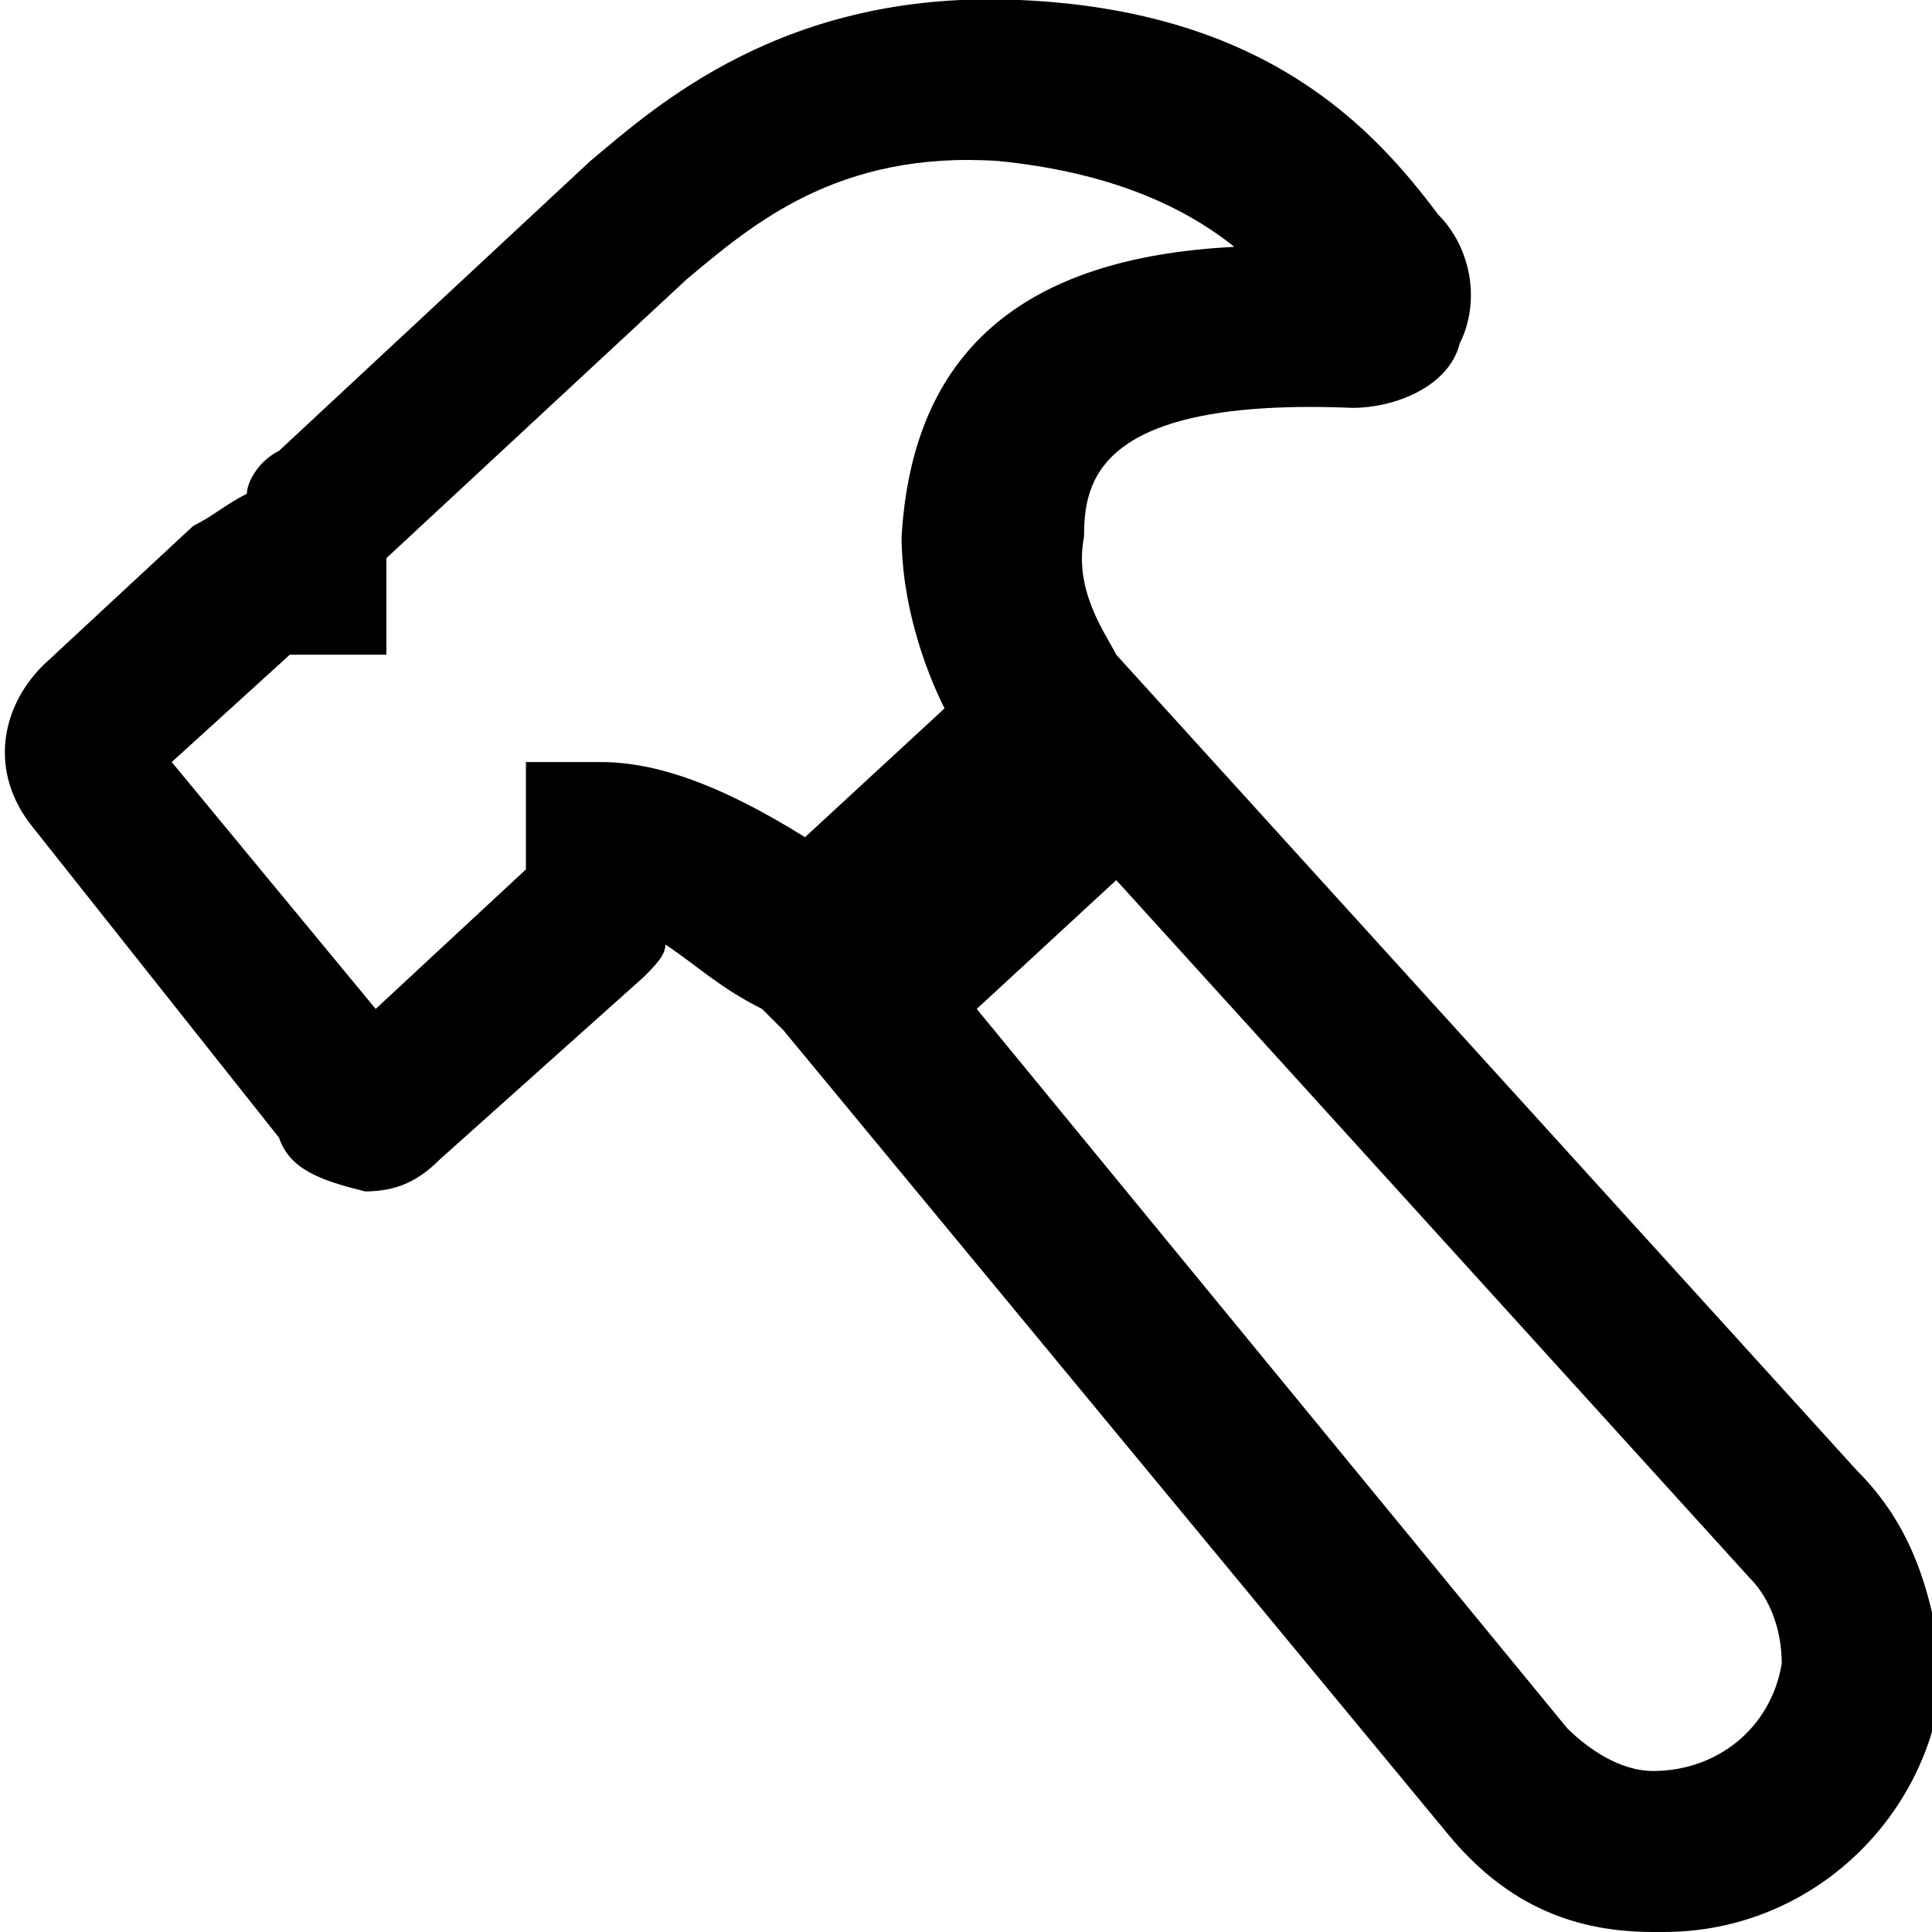
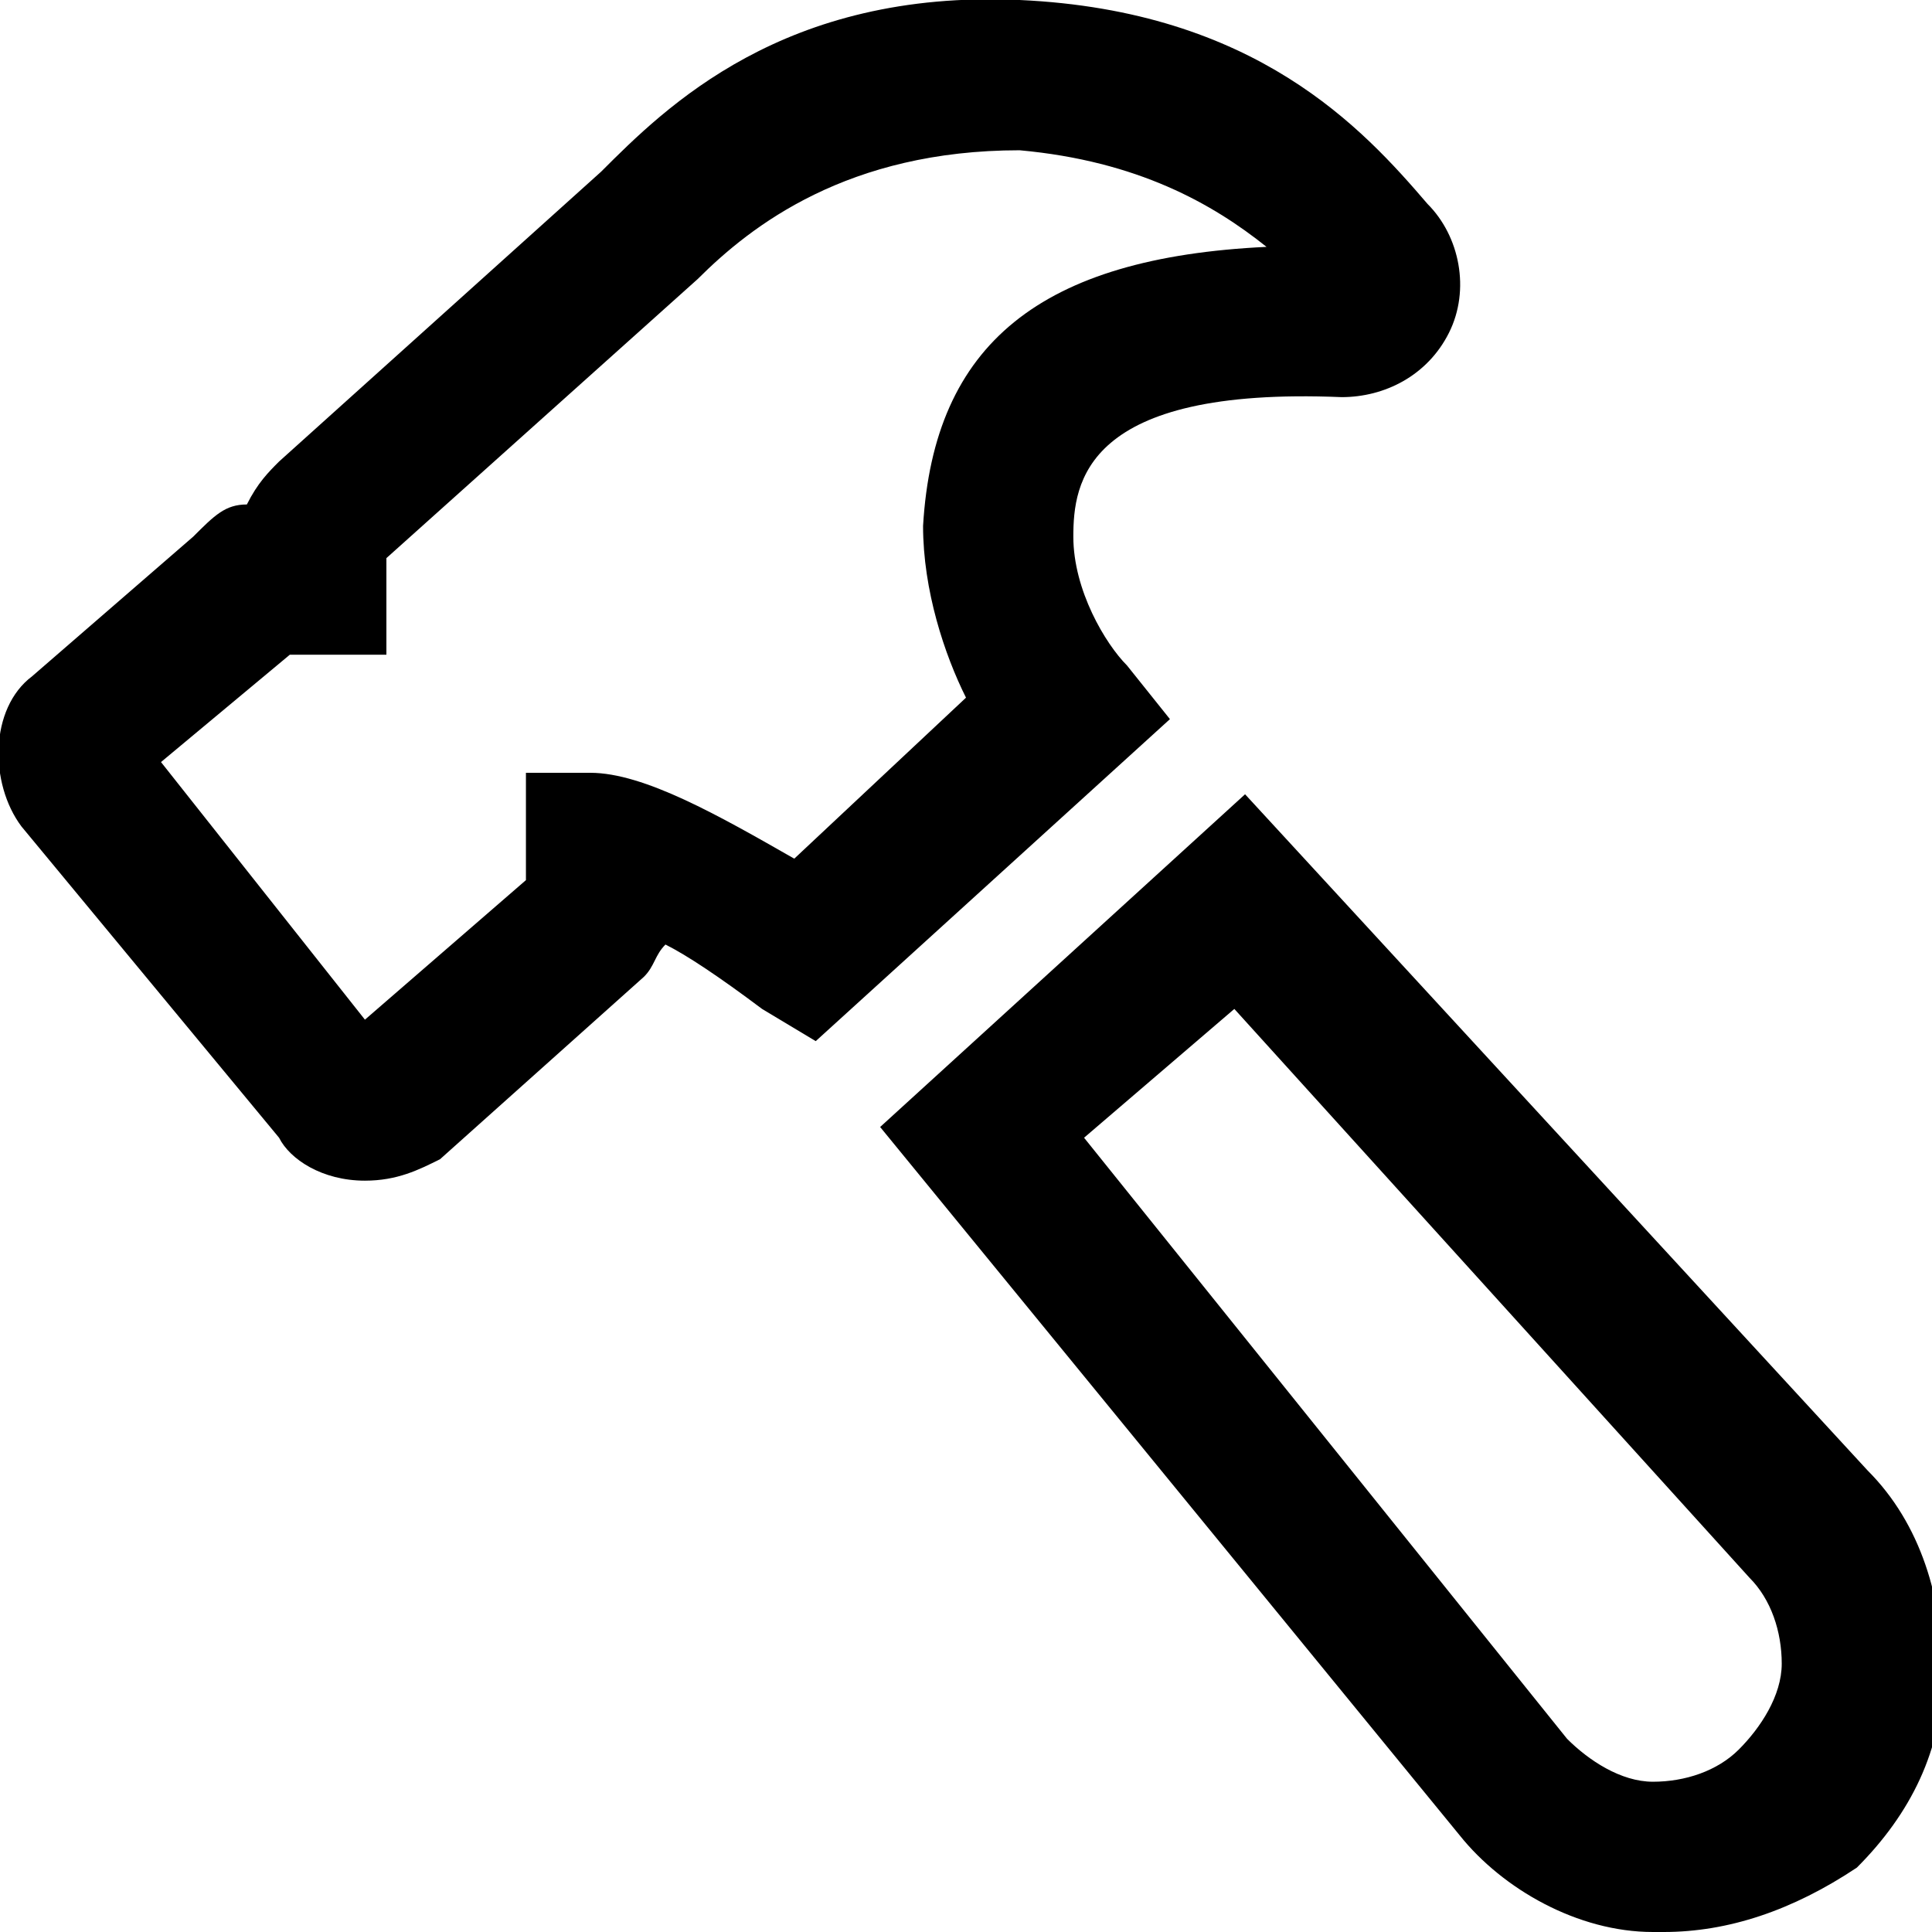
<svg xmlns="http://www.w3.org/2000/svg" x="0px" y="0px" viewBox="0 0 18 18">
-   <style type="text/css"> .st0{fill:#000000;}</style>
-   <path class="st0" d="M17.3,13.7l-6.9-7.6l0,0C10.3,5.9,10,5.5,10.1,5c0-0.5,0.1-1.3,2.5-1.2c0.4,0,0.9-0.2,1-0.6 c0.2-0.4,0.1-0.9-0.2-1.2C12.8,1.2,11.8,0.1,9.5,0c-2.2-0.1-3.4,1-4,1.5L2.6,4.2C2.4,4.3,2.3,4.5,2.3,4.6C2.1,4.7,2,4.8,1.8,4.9 L0.4,6.2l0,0c-0.4,0.4-0.5,1-0.1,1.5l2.3,2.9C2.7,10.9,3,11,3.4,11.1c0,0,0,0,0,0c0.3,0,0.5-0.1,0.7-0.3L6,9.1 C6.1,9,6.2,8.9,6.2,8.8C6.5,9,6.7,9.2,7.1,9.4l0.2,0.2l6.2,7.5c0.5,0.6,1.1,0.9,1.9,0.9c0,0,0.1,0,0.1,0c1.4,0,2.5-1.1,2.6-2.4 C18,14.8,17.8,14.2,17.3,13.7z M5.6,7.1l-0.7,0l0,1L3.5,9.4L1.6,7.1l1.1-1l0.9,0l0-0.9l2.8-2.6c0.6-0.5,1.4-1.2,2.9-1.1 c1,0.1,1.7,0.4,2.2,0.8c-2,0.1-3,1-3.1,2.7c0,0.6,0.2,1.2,0.4,1.6L7.5,7.8C6.7,7.3,6.1,7.1,5.6,7.1z M15.4,16.5 c-0.3,0-0.6-0.2-0.8-0.4L9.1,9.4l1.3-1.2l5.9,6.5h0c0.2,0.2,0.3,0.5,0.3,0.8C16.5,16.1,16,16.5,15.4,16.5z" />
+   <path d="M3.4,11C3.4,11,3.4,11,3.4,11c-0.4,0-0.7-0.2-0.8-0.4L0.2,7.7c-0.3-0.4-0.3-1.1,0.1-1.4l0,0l1.5-1.3C2,4.8,2.1,4.7,2.3,4.7 c0.1-0.2,0.2-0.3,0.3-0.4l3-2.7C6.2,1,7.3-0.1,9.5,0c2.2,0.1,3.2,1.2,3.8,1.9c0.3,0.3,0.4,0.8,0.2,1.2c-0.2,0.4-0.6,0.6-1,0.6 C10.1,3.6,10,4.5,10,5c0,0.5,0.3,1,0.5,1.2l0.4,0.5L7.6,9.7L7.1,9.4C6.7,9.1,6.4,8.9,6.2,8.8C6.1,8.9,6.1,9,6,9.1l-1.9,1.7 C3.9,10.9,3.7,11,3.4,11z M3.7,9.8L3.7,9.8C3.7,9.8,3.7,9.8,3.7,9.8z M1.5,7.1l1.9,2.4l1.5-1.3l0-1l0.6,0c0.5,0,1.2,0.4,1.9,0.8 L9,6.5c-0.2-0.4-0.4-1-0.4-1.6c0.1-1.7,1.1-2.5,3.2-2.6c-0.5-0.4-1.2-0.8-2.3-0.9C7.9,1.4,7,2.1,6.5,2.6L3.6,5.2l0,0.9l-0.9,0 L1.5,7.1z M1.3,7.3L1.3,7.3L1.3,7.3z M2.8,6L2.8,6C2.8,6,2.8,6,2.8,6z" />
+   <path d="M15.5,18c0,0-0.1,0-0.1,0c-0.7,0-1.4-0.4-1.8-0.9l-5.4-6.6l3.4-3.1l5.8,6.3c0.5,0.5,0.7,1.2,0.7,1.9c0,0.7-0.3,1.3-0.8,1.8 C16.7,17.8,16.1,18,15.5,18z M10.1,10.6l4.5,5.6c0.2,0.2,0.5,0.4,0.8,0.4c0.3,0,0.6-0.1,0.8-0.3c0.2-0.2,0.4-0.5,0.4-0.8 c0-0.3-0.1-0.6-0.3-0.8l-4.8-5.3L10.1,10.6z" />
</svg>
